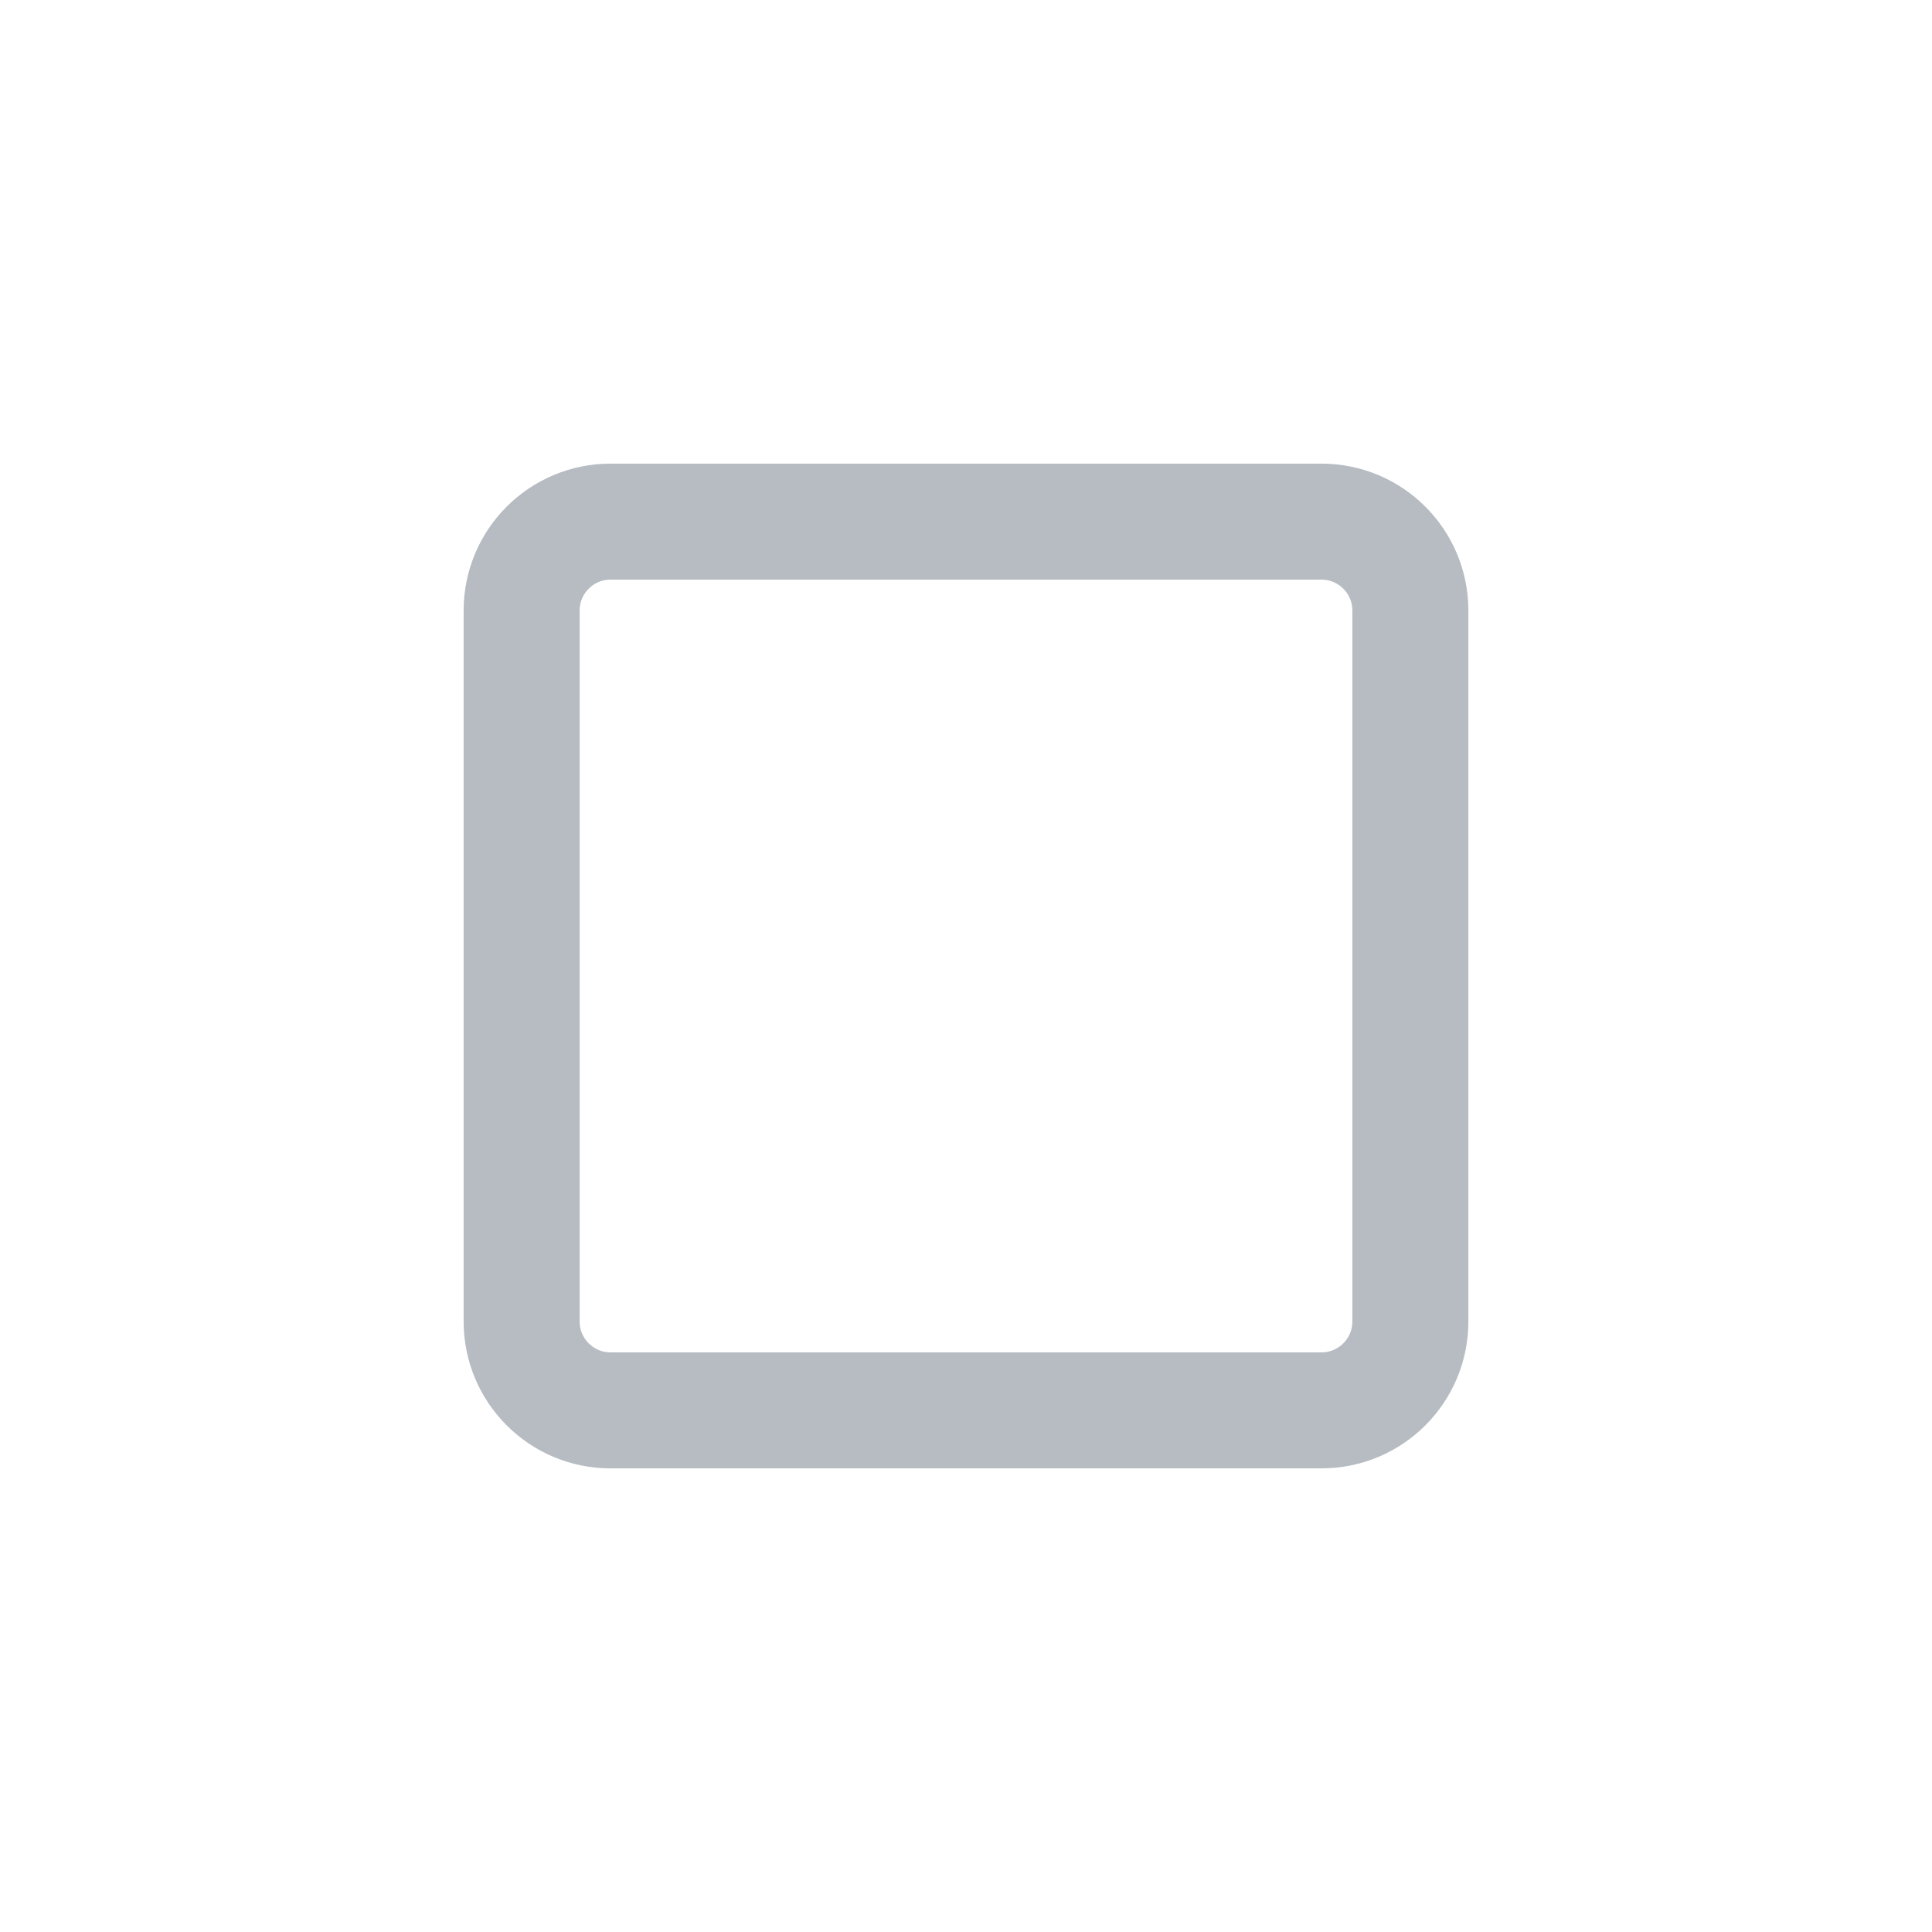
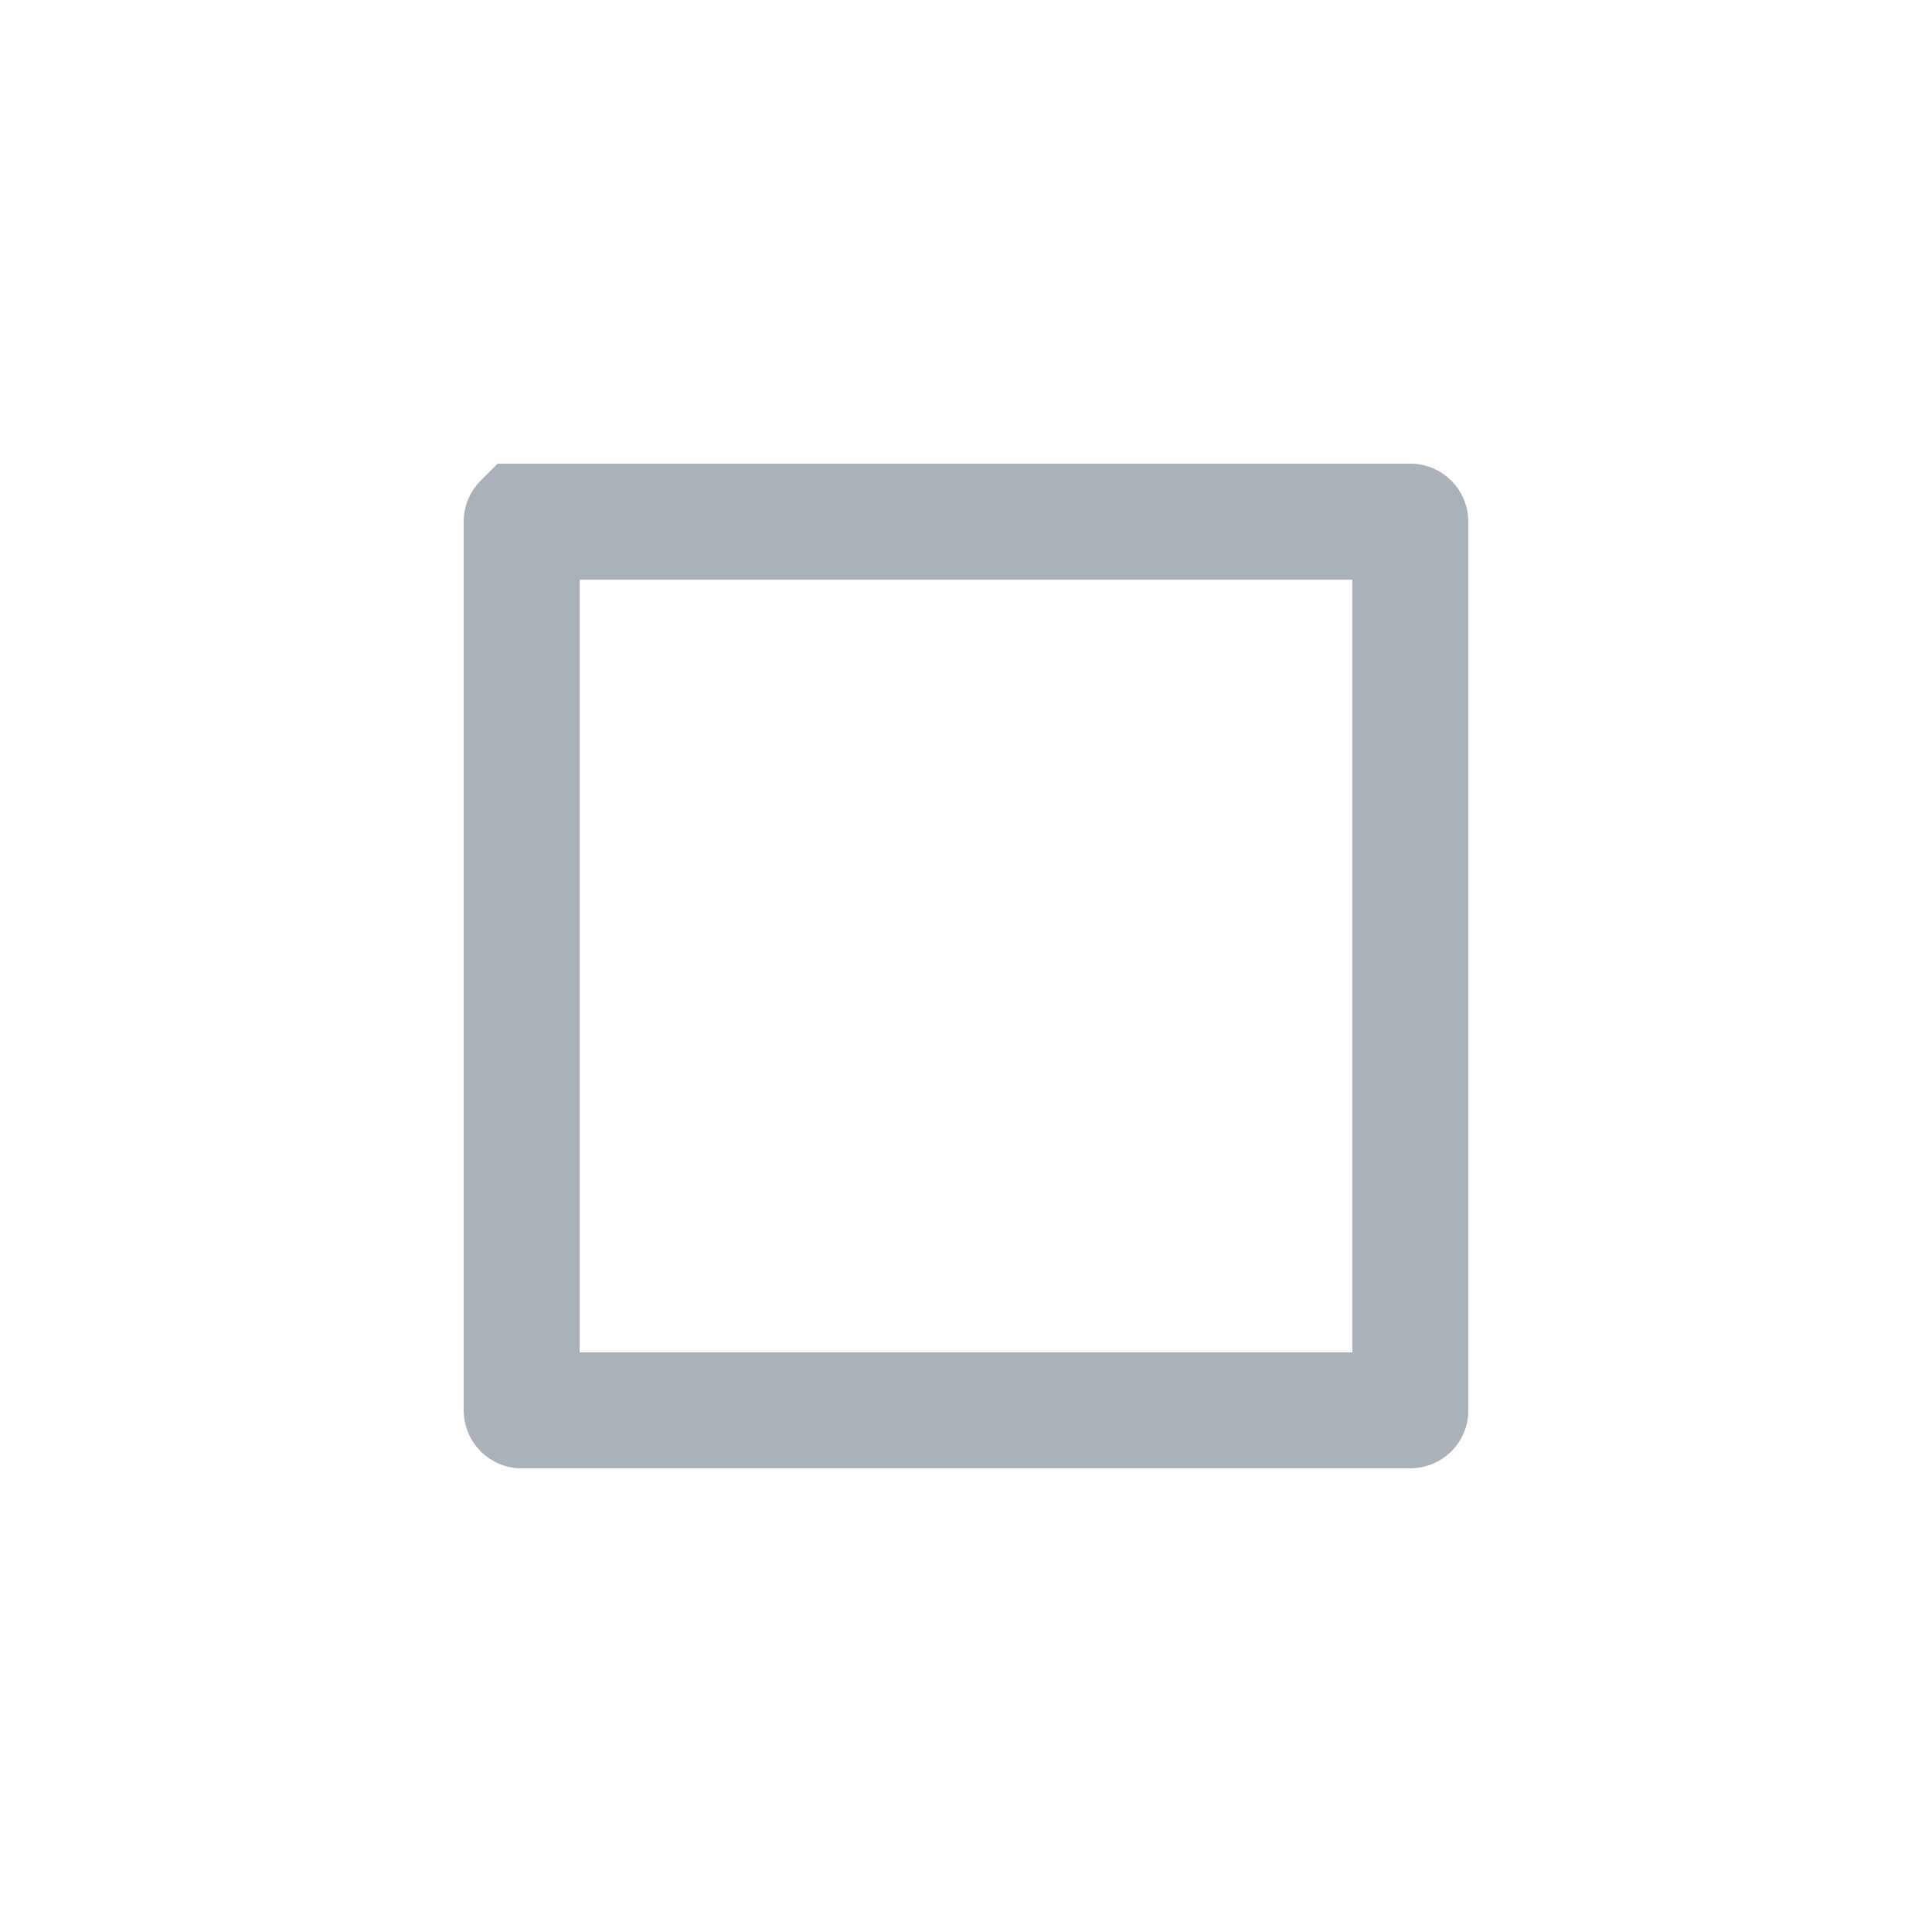
<svg xmlns="http://www.w3.org/2000/svg" viewBox="0 0 50 50" version="1.2" baseProfile="tiny">
  <defs>
</defs>
  <g fill="none" stroke="black" stroke-width="1" fill-rule="evenodd" stroke-linecap="square" stroke-linejoin="bevel">
-     <g fill="none" stroke="#a1a9b1" stroke-opacity="0.86" stroke-width="1.001" stroke-linecap="square" stroke-linejoin="bevel" transform="matrix(2.5,0,0,2.5,2.5,2.5)" font-family="Noto Sans" font-size="10" font-weight="400" font-style="normal">
+     <g fill="none" stroke="#a1a9b1" stroke-opacity="1" stroke-width="1.001" stroke-linecap="square" stroke-linejoin="bevel" transform="matrix(2.5,0,0,2.5,2.5,2.5)" font-family="Noto Sans" font-size="10" font-weight="400" font-style="normal">
</g>
-     <g fill="none" stroke="#a1a9b1" stroke-opacity="0.774" stroke-width="1.201" stroke-linecap="round" stroke-linejoin="miter" stroke-miterlimit="2" transform="matrix(2.5,0,0,2.5,2.5,2.5)" font-family="Noto Sans" font-size="10" font-weight="400" font-style="normal">
-       <path vector-effect="none" fill-rule="evenodd" d="M4.4,5.32 C4.4,4.812 4.812,4.4 5.32,4.4 L12.68,4.4 C13.188,4.4 13.6,4.812 13.6,5.32 L13.6,12.68 C13.6,13.188 13.188,13.6 12.68,13.6 L5.32,13.6 C4.812,13.6 4.4,13.188 4.4,12.68 L4.4,5.32" />
+     <g fill="none" stroke="#a1a9b1" stroke-opacity="0.9" stroke-width="1.201" stroke-linecap="round" stroke-linejoin="miter" stroke-miterlimit="2" transform="matrix(2.5,0,0,2.5,2.5,2.5)" font-family="Noto Sans" font-size="10" font-weight="400" font-style="normal">
+       <path vector-effect="none" fill-rule="evenodd" d="M4.4,4.401 C4.4,4.401 4.401,4.4 4.401,4.4 L13.599,4.4 C13.6,4.4 13.6,4.401 13.6,4.401 L13.6,13.599 C13.6,13.6 13.6,13.6 13.599,13.6 L4.401,13.6 C4.401,13.6 4.4,13.6 4.4,13.599 L4.4,4.401" />
    </g>
-     <g fill="none" stroke="#a1a9b1" stroke-opacity="0.86" stroke-width="1.001" stroke-linecap="square" stroke-linejoin="bevel" transform="matrix(2.5,0,0,2.5,2.5,2.5)" font-family="Noto Sans" font-size="10" font-weight="400" font-style="normal">
+     <g fill="none" stroke="#a1a9b1" stroke-opacity="1" stroke-width="1.001" stroke-linecap="square" stroke-linejoin="bevel" transform="matrix(2.5,0,0,2.5,2.5,2.5)" font-family="Noto Sans" font-size="10" font-weight="400" font-style="normal">
</g>
    <g fill="none" stroke="#000000" stroke-opacity="1" stroke-width="1" stroke-linecap="square" stroke-linejoin="bevel" transform="matrix(1,0,0,1,0,0)" font-family="Noto Sans" font-size="10" font-weight="400" font-style="normal">
</g>
  </g>
</svg>
